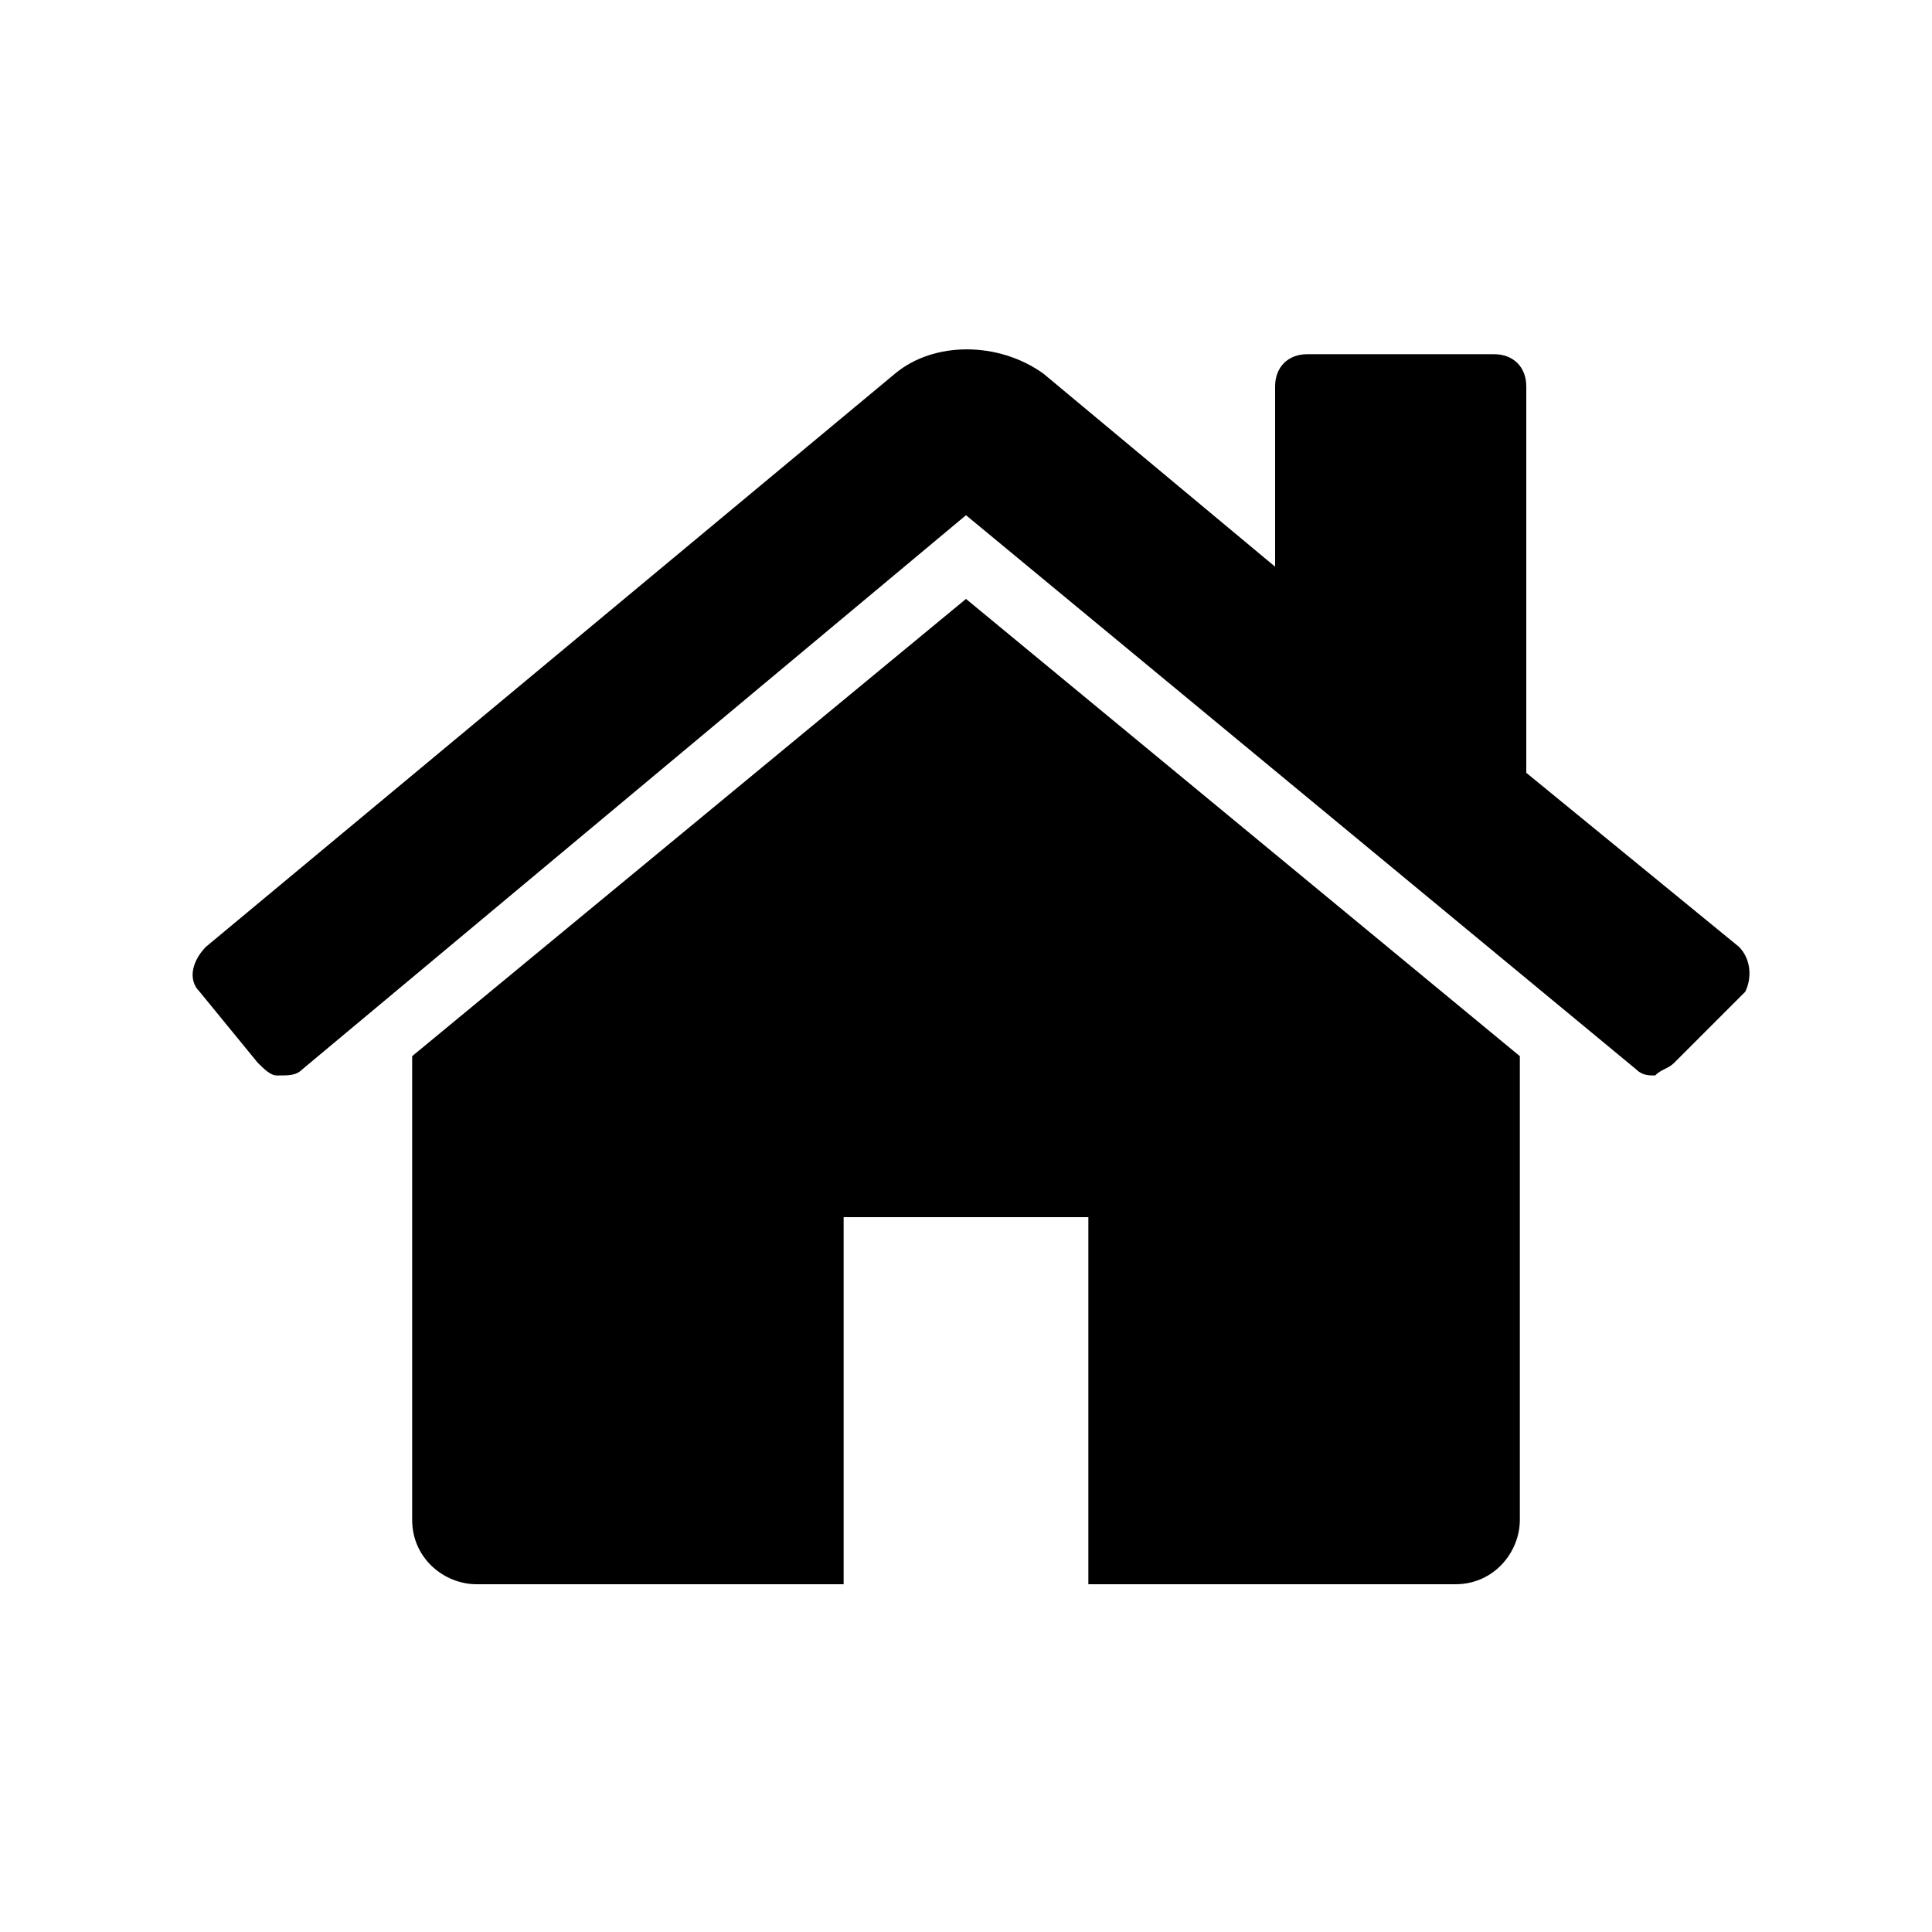
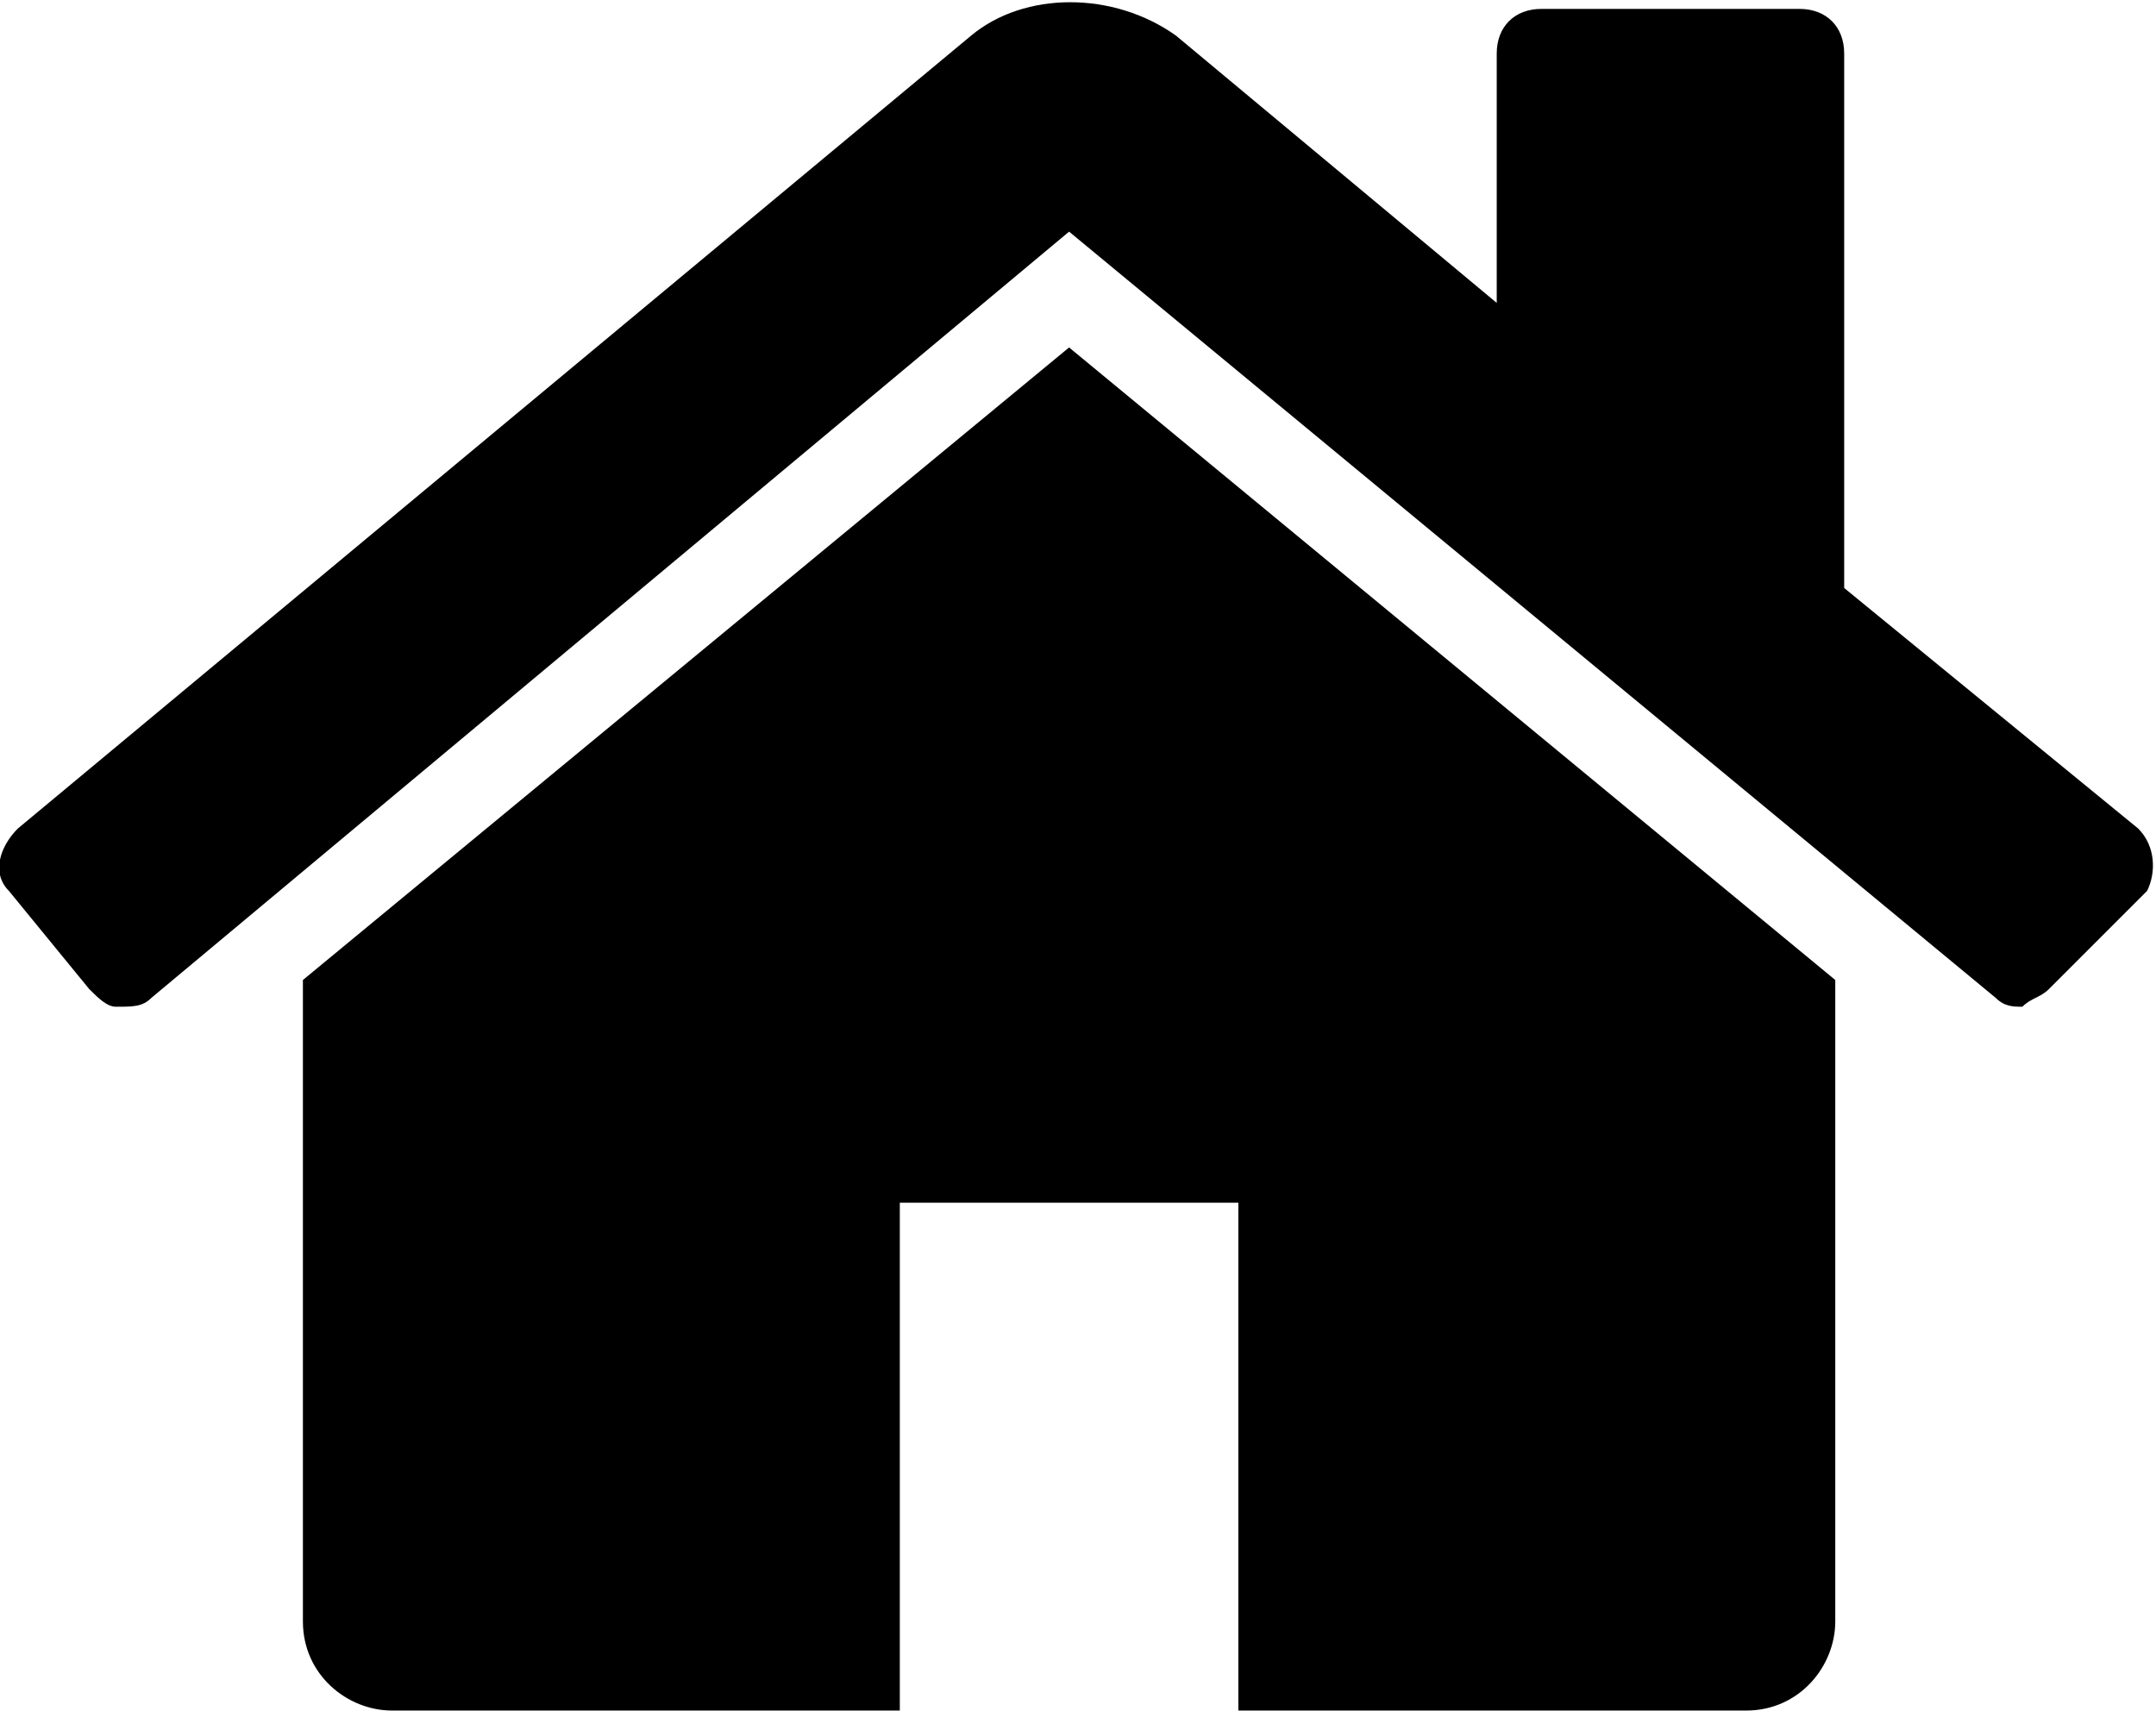
- <svg xmlns="http://www.w3.org/2000/svg" version="1.0" id="Calque_1" x="0px" y="0px" viewBox="0 0 30 30" style="enable-background:new 0 0 30 30;" xml:space="preserve">
+ <svg xmlns="http://www.w3.org/2000/svg" version="1.1" id="Calque_1" x="0px" y="0px" viewBox="0 0 24.2 19.2" style="enable-background:new 0 0 24.2 19.2;" xml:space="preserve">
  <g>
-     <path d="M26,16.5c-0.1,0.1-0.2,0.1-0.3,0.2c0,0,0,0,0,0c-0.1,0-0.2,0-0.3-0.1L15,8L4.7,16.6c-0.1,0.1-0.2,0.1-0.4,0.1   c-0.1,0-0.2-0.1-0.3-0.2l-0.9-1.1c-0.2-0.2-0.1-0.5,0.1-0.7l10.7-8.9c0.6-0.5,1.6-0.5,2.3,0l3.6,3V6c0-0.3,0.2-0.5,0.5-0.5h2.9   c0.3,0,0.5,0.2,0.5,0.5V12l3.3,2.7c0.2,0.2,0.2,0.5,0.1,0.7L26,16.5z M23.6,23.6c0,0.5-0.4,1-1,1h-5.7v-5.7h-3.8v5.7H7.4   c-0.5,0-1-0.4-1-1v-7.1c0,0,0-0.1,0-0.1L15,9.3l8.6,7.1c0,0,0,0.1,0,0.1V23.6z" />
+     <path d="M23,11.1c-0.1,0.1-0.2,0.1-0.3,0.2l0,0c-0.1,0-0.2,0-0.3-0.1L12,2.6L1.7,11.2c-0.1,0.1-0.2,0.1-0.4,0.1   c-0.1,0-0.2-0.1-0.3-0.2L0.1,10C-0.1,9.8,0,9.5,0.2,9.3l10.7-8.9c0.6-0.5,1.6-0.5,2.3,0l3.6,3V0.6c0-0.3,0.2-0.5,0.5-0.5h2.9   c0.3,0,0.5,0.2,0.5,0.5v6L24,9.3c0.2,0.2,0.2,0.5,0.1,0.7L23,11.1z M20.6,18.2c0,0.5-0.4,1-1,1h-5.7v-5.7h-3.8v5.7H4.4   c-0.5,0-1-0.4-1-1v-7.1V11L12,3.9l8.6,7.1v0.1V18.2z" />
  </g>
</svg>
